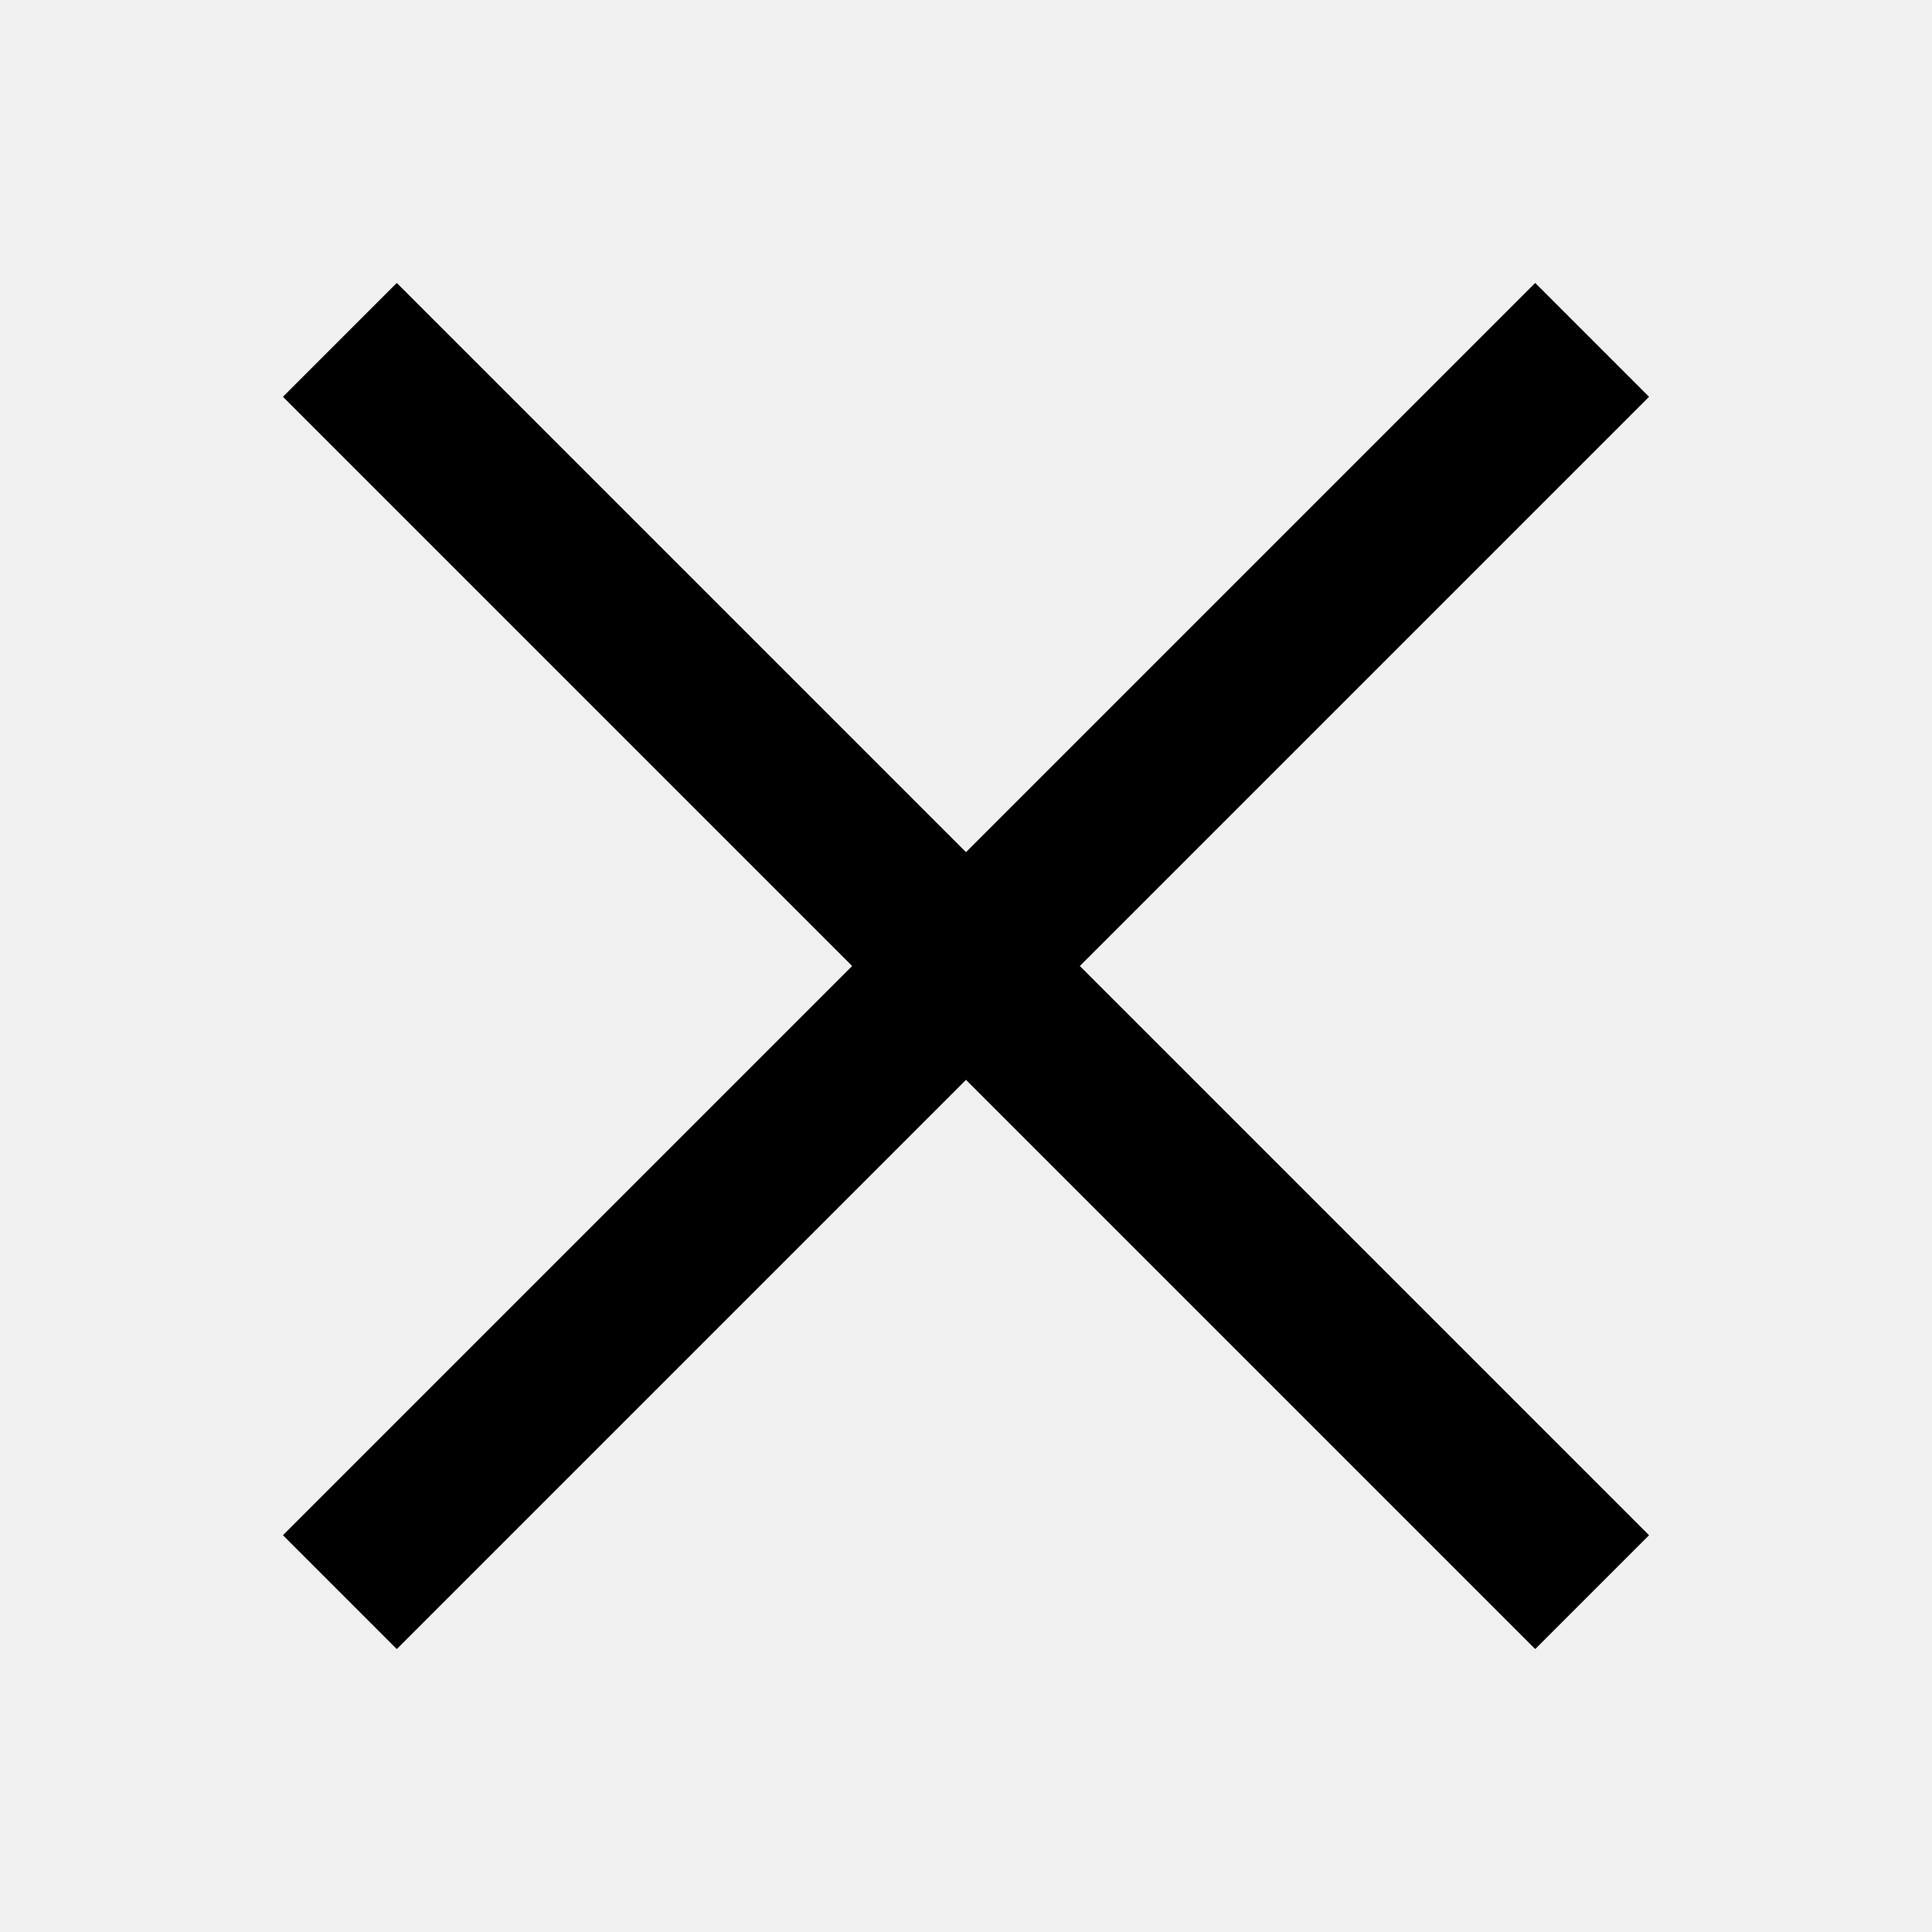
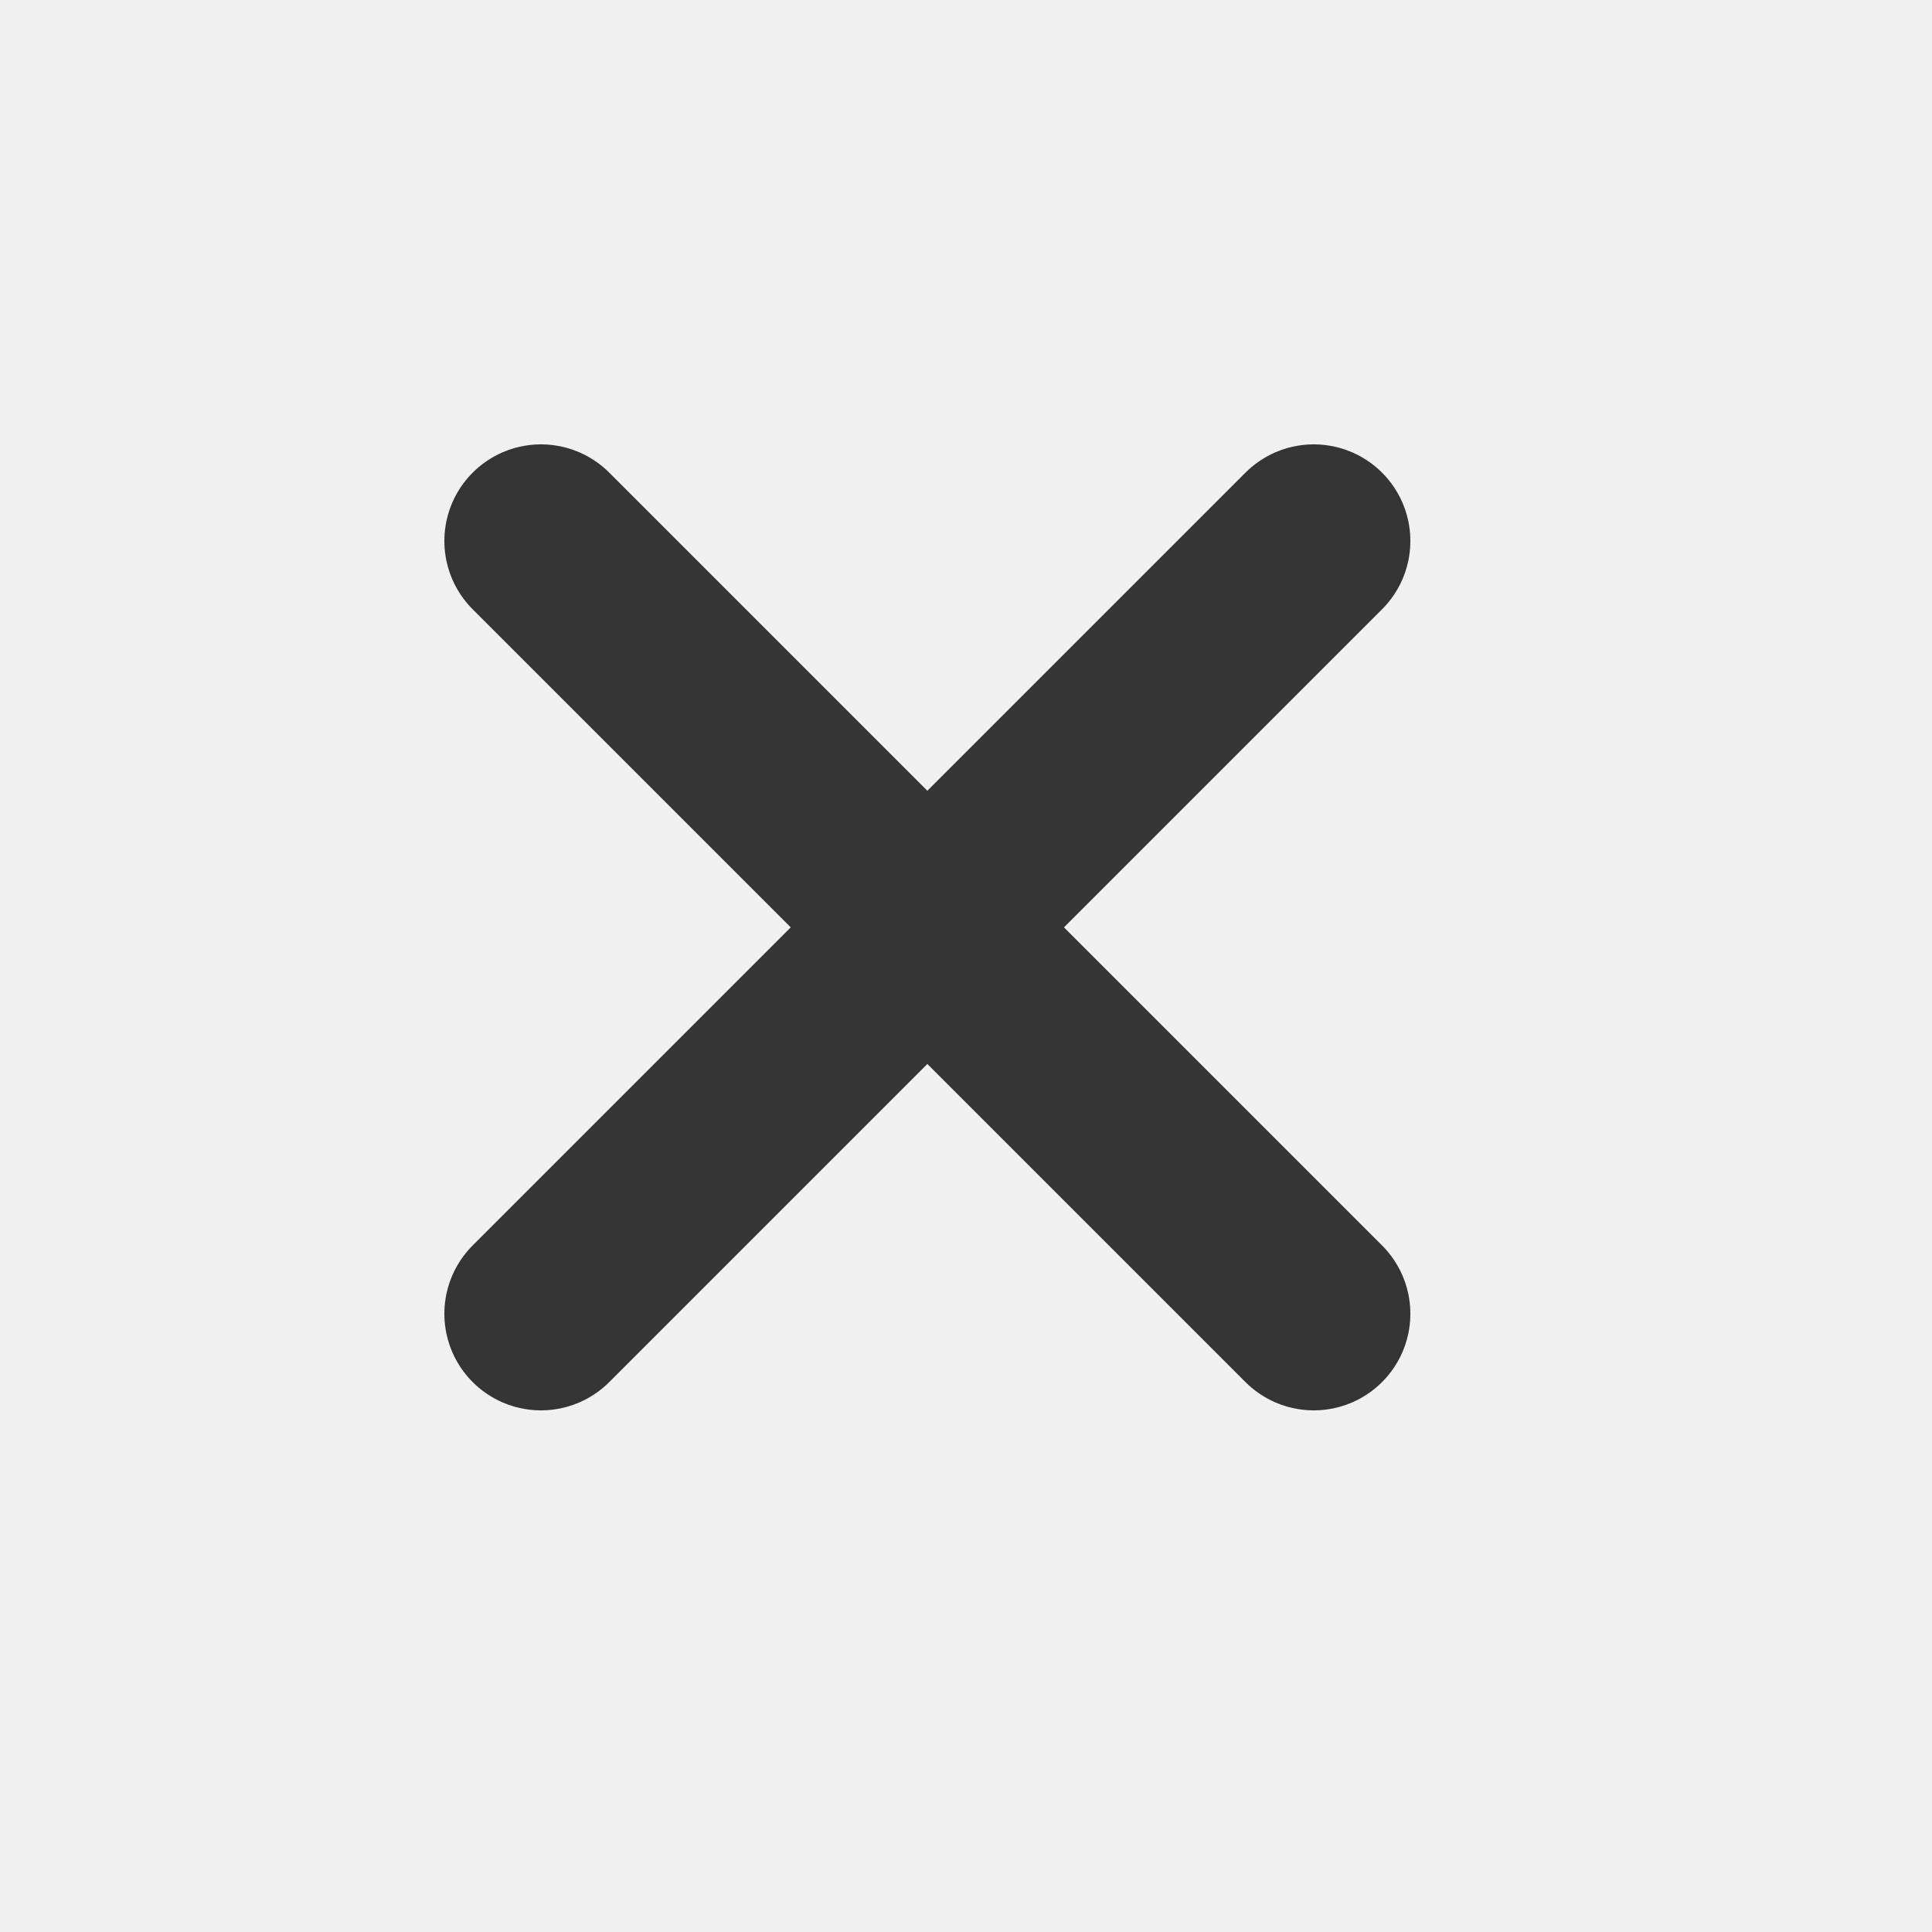
- <svg xmlns="http://www.w3.org/2000/svg" width="24" height="24" viewBox="0 0 24 24" fill="none">
-   <path d="M12 10.586L19.071 3.515L20.485 4.929L13.414 12L20.485 19.071L19.071 20.485L12 13.414L4.929 20.485L3.515 19.071L10.586 12L3.515 4.929L4.929 3.515L12 10.586Z" fill="currentColor" />
+ <svg xmlns="http://www.w3.org/2000/svg" viewBox="0 0 25 25" fill="none" stroke="#353535">
+   <g id="SVGRepo_bgCarrier" stroke-width="0" />
+   <g id="SVGRepo_tracerCarrier" stroke-linecap="round" stroke-linejoin="round" />
+   <g id="SVGRepo_iconCarrier">
+     <g clip-path="url(#353535clip0_429_11083)">
+       <path d="M7 7L17 17M7 17L17 7" stroke="#353535" stroke-width="2.5" stroke-linecap="round" stroke-linejoin="round" />
+     </g>
+     <defs>
+       <clipPath id="clip0_429_11083">
+         <rect width="24" height="24" fill="white" />
+       </clipPath>
+     </defs>
+   </g>
</svg>
